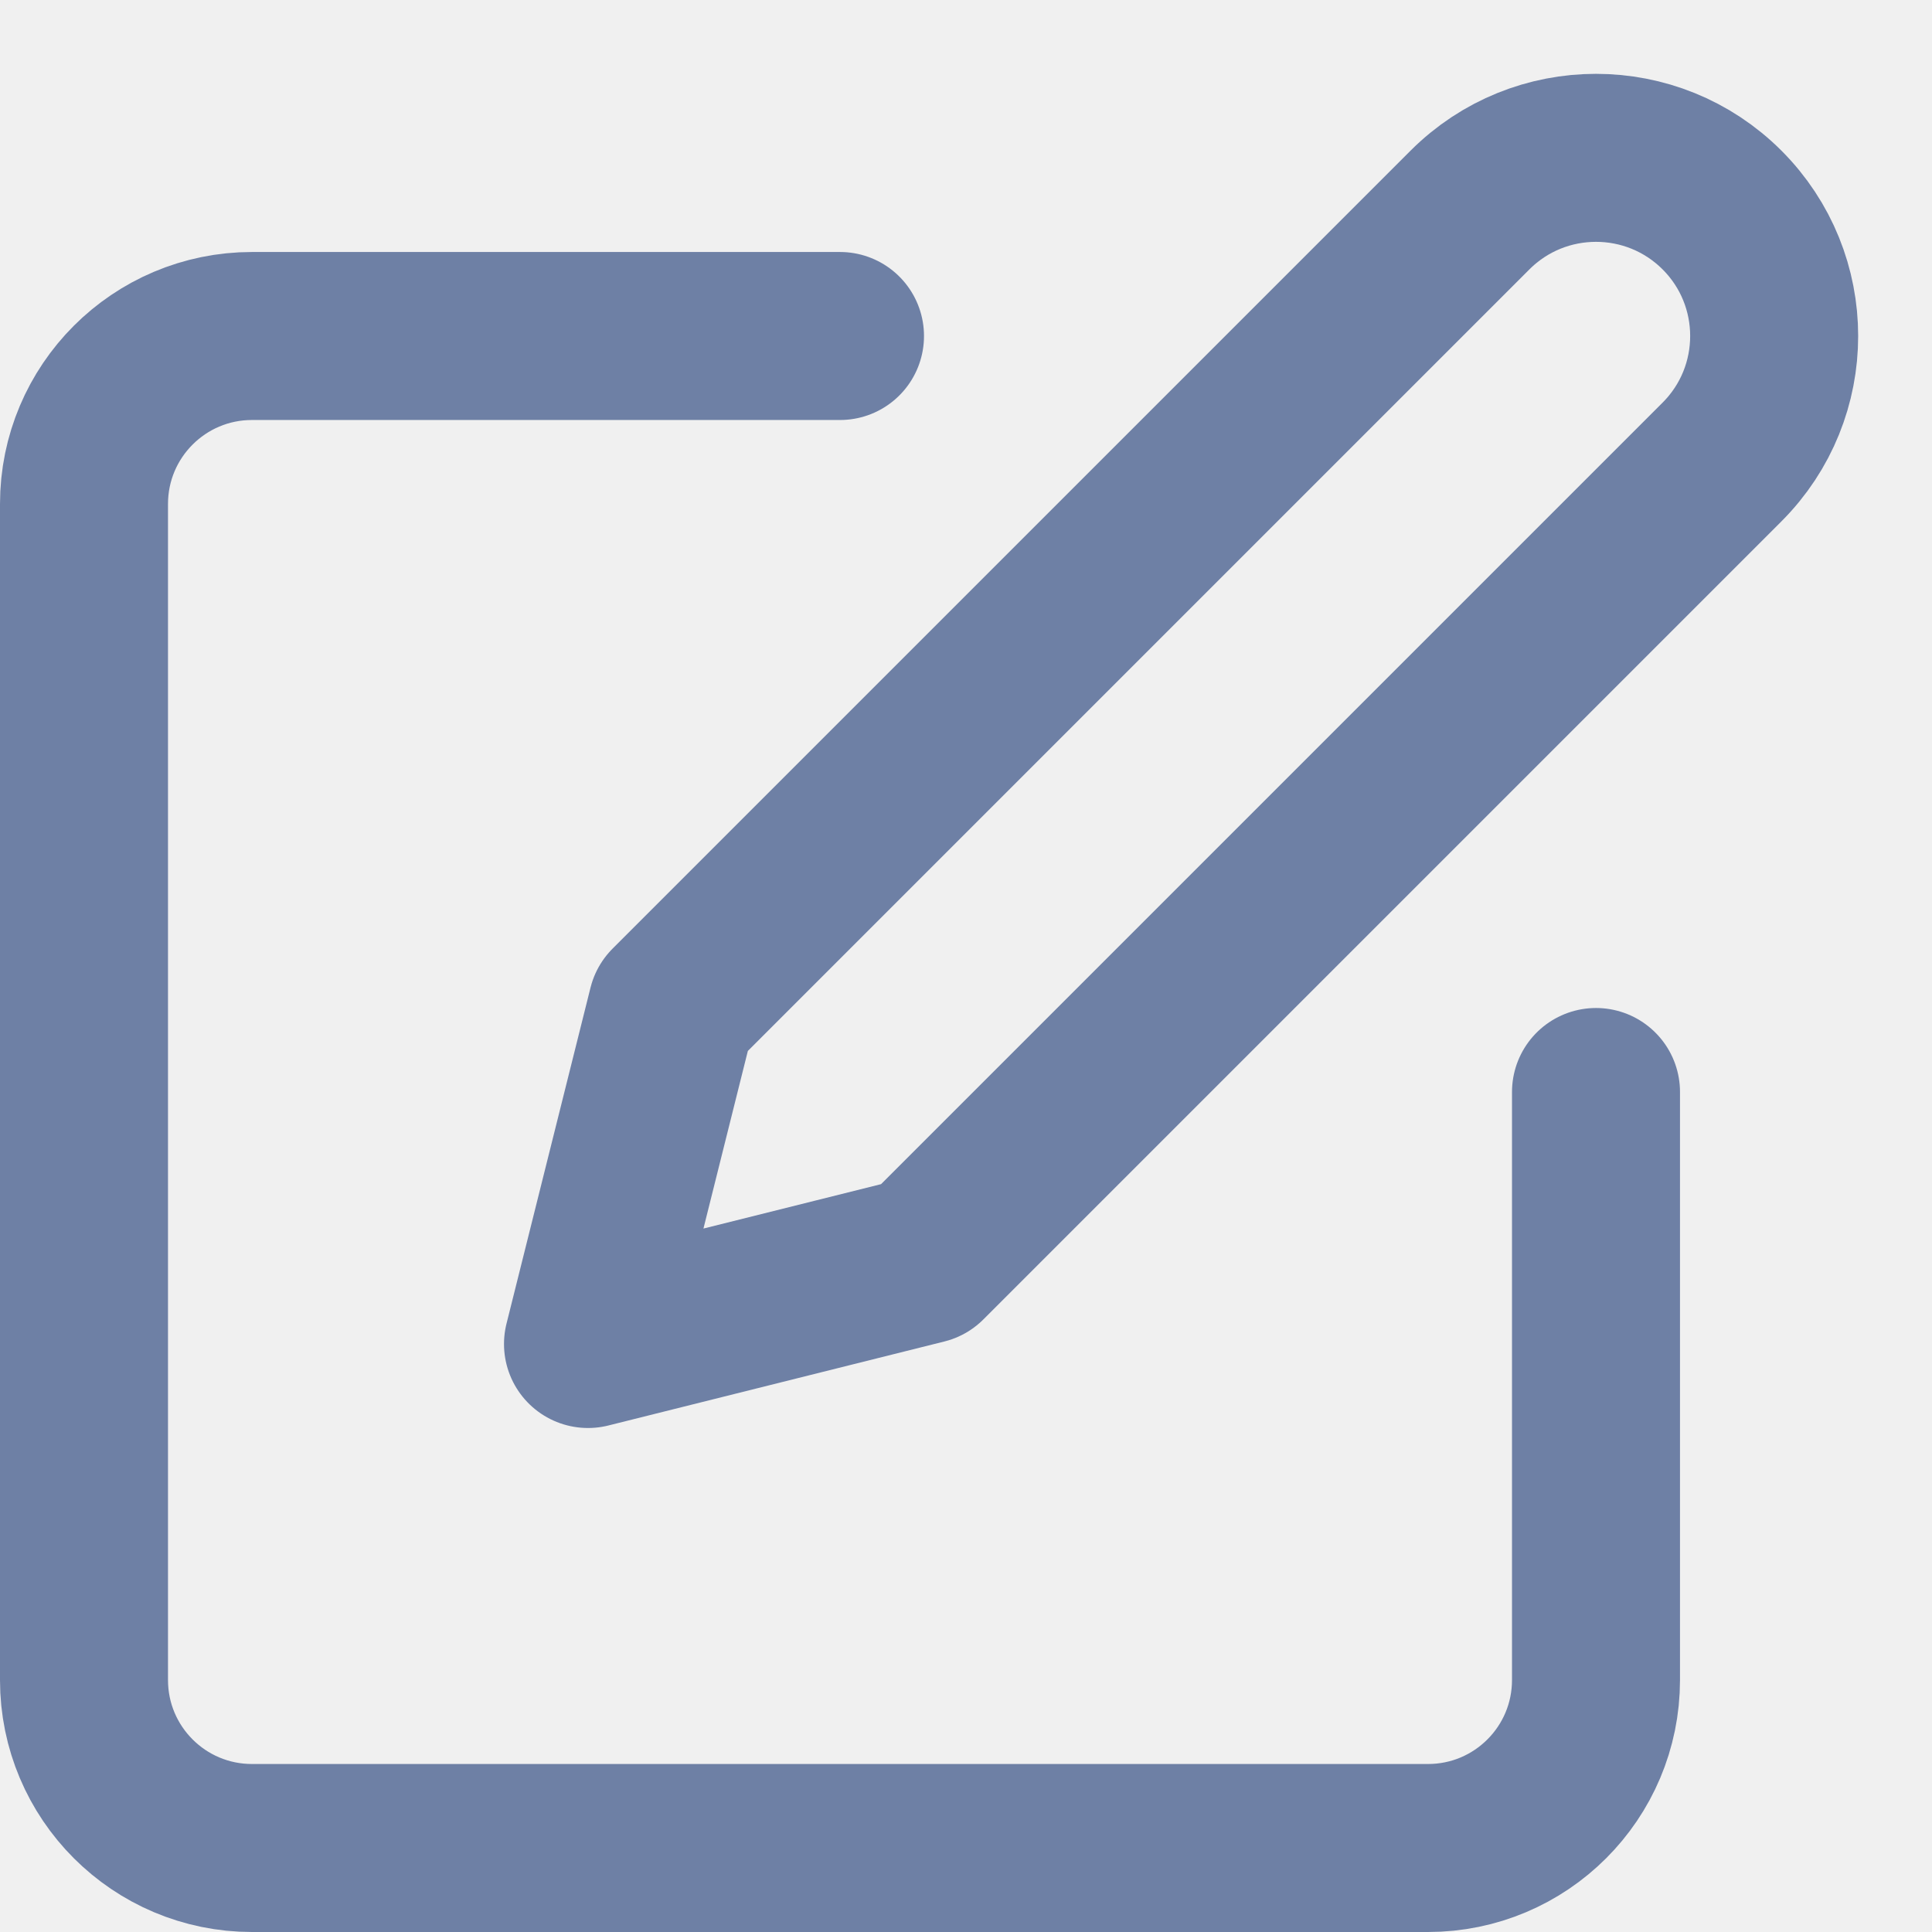
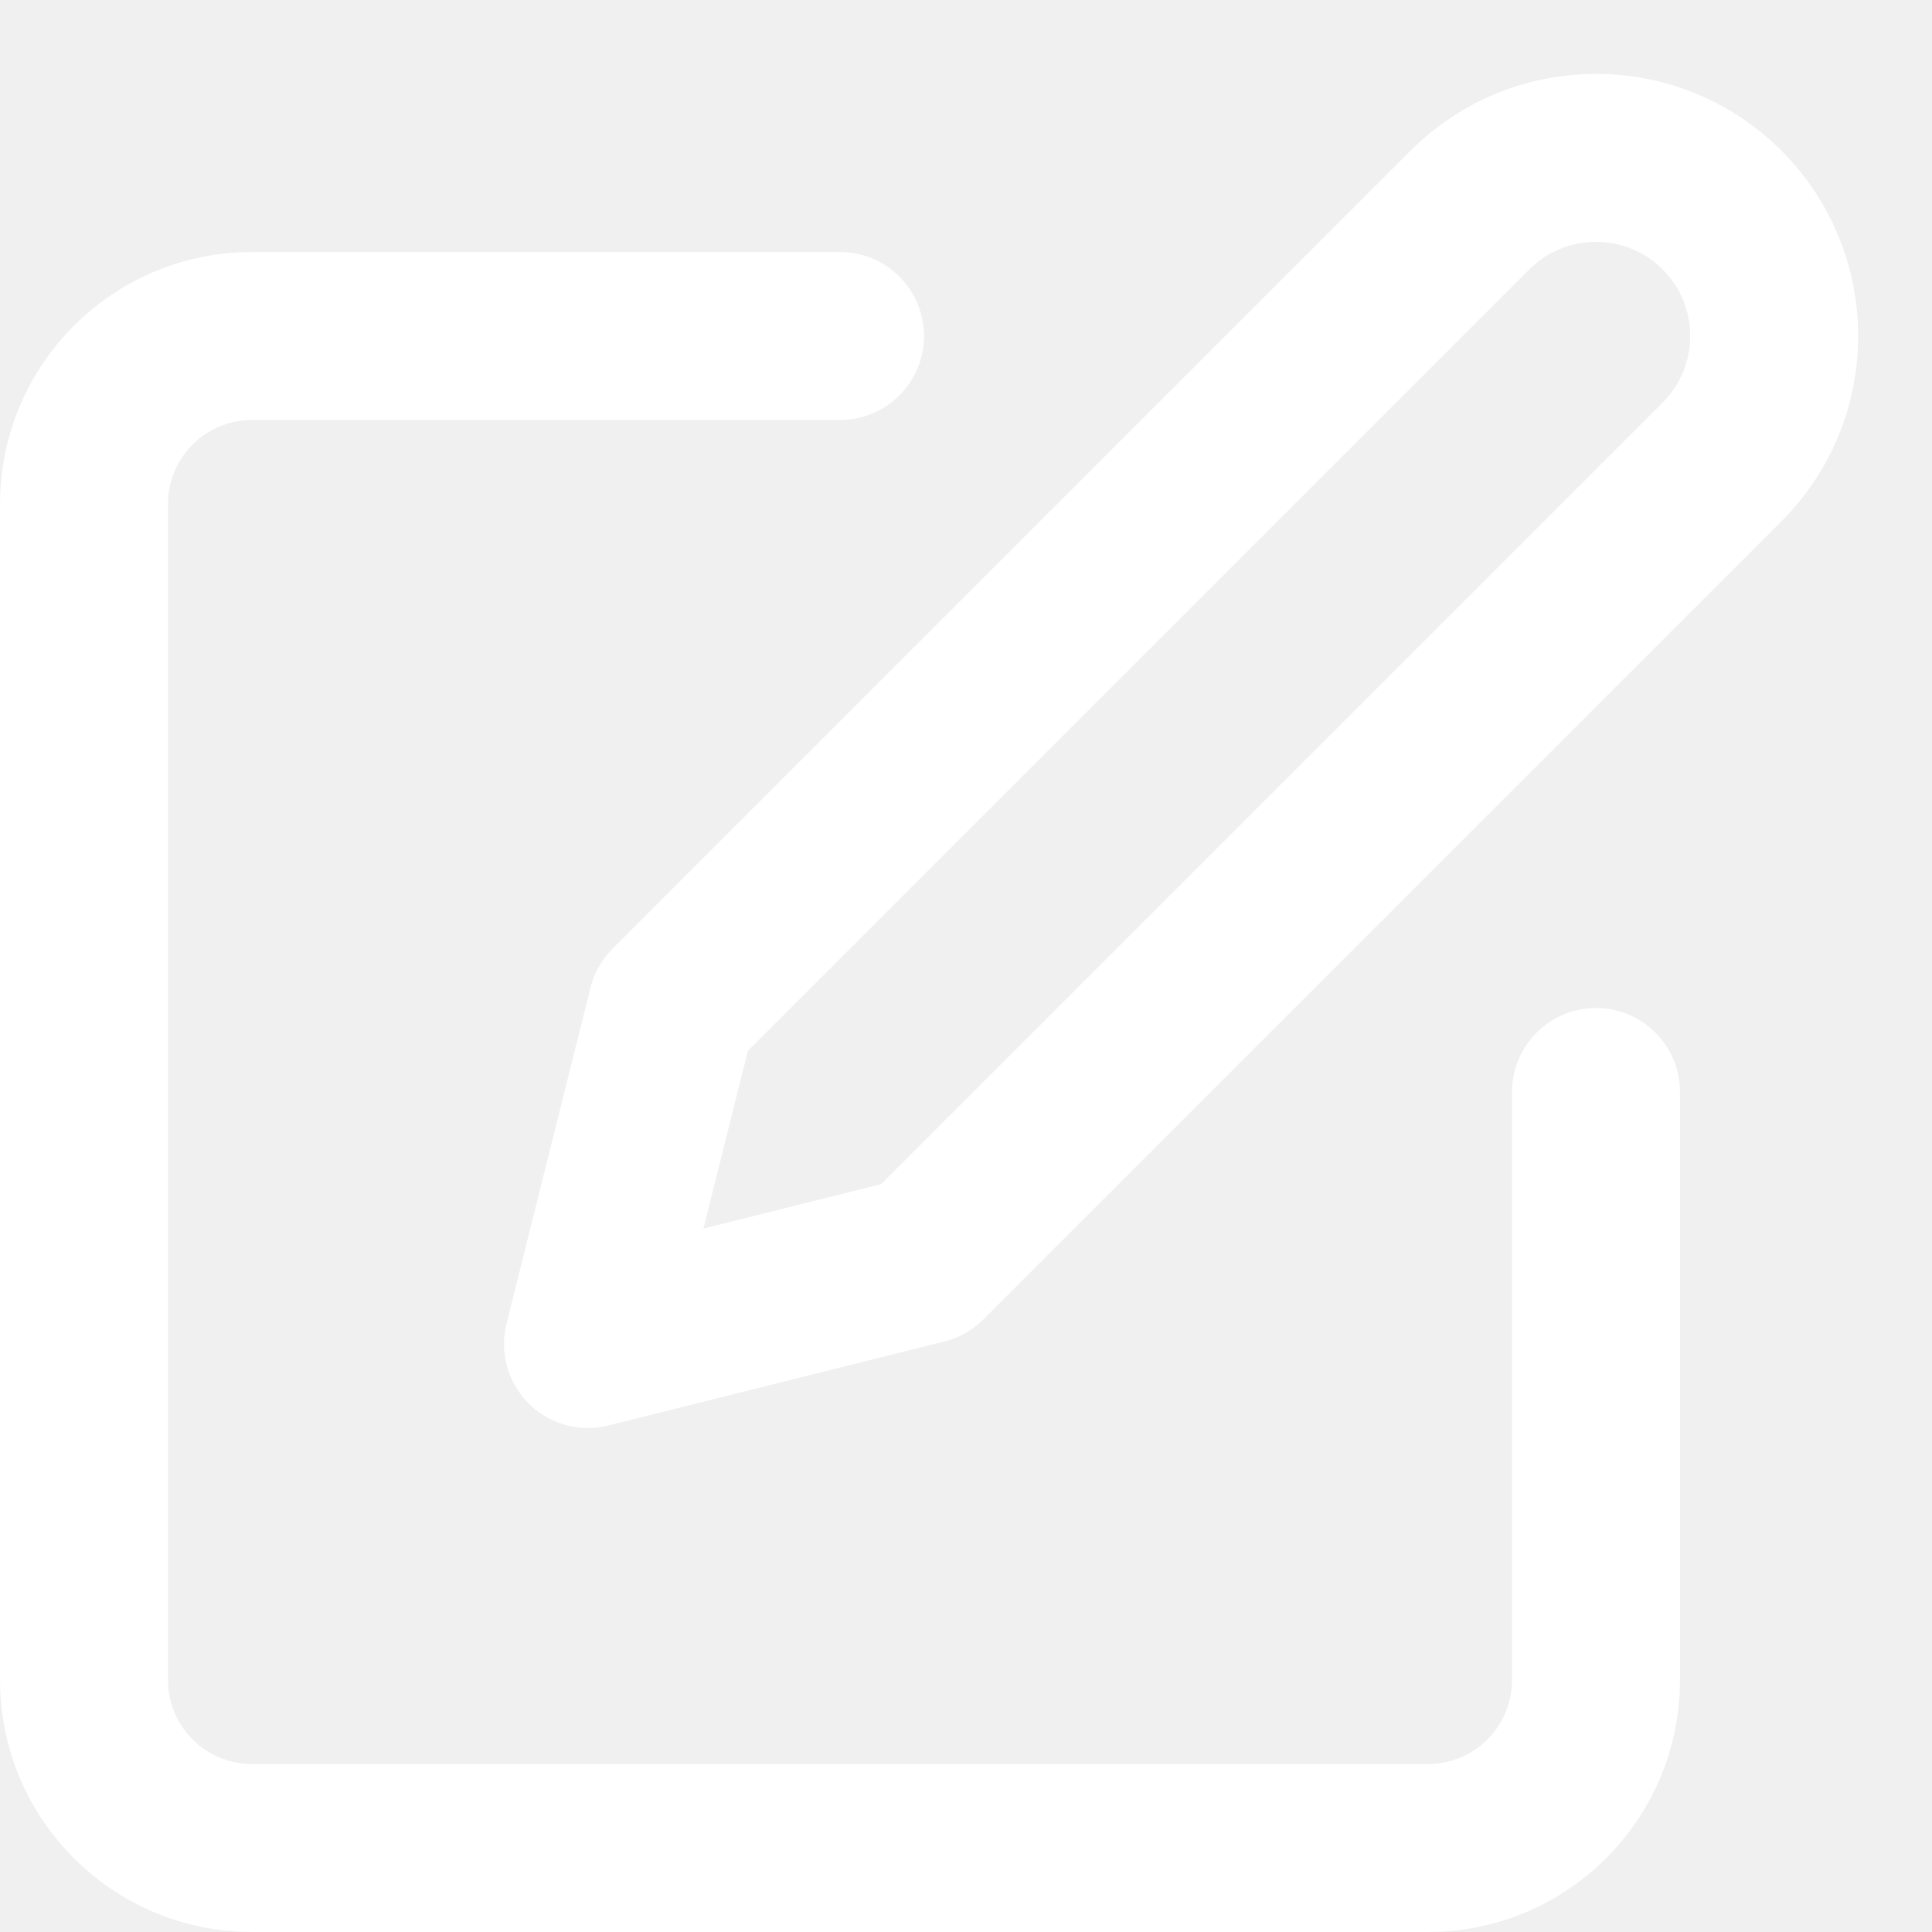
<svg xmlns="http://www.w3.org/2000/svg" width="23px" height="23px" viewBox="0 0 23 23" version="1.1">
  <defs />
  <g id="Page-1" stroke="none" stroke-width="1" fill="none" fill-rule="evenodd" stroke-linecap="round" stroke-linejoin="round">
-     <g id="sidebar-edit" transform="translate(1, 1)" stroke="#6E80A5" stroke-width="2">
+     <g id="sidebar-edit" transform="translate(1, 1)" stroke="#FFFFFF" stroke-width="2">
      <path d="M9,3 L2,3 C0.895,3 0,3.895 0,5 L0,19 C0,20.105 0.895,21 2,21 L16,21 C17.105,21 18,20.105 18,19 L18,12" id="Shape" />
      <path d="M16.5,1.5 C17.328,0.672 18.672,0.672 19.5,1.5 C20.328,2.328 20.328,3.672 19.5,4.5 L10,14 L6,15 L7,11 L16.5,1.5 Z" id="Shape" />
    </g>
  </g>
</svg>
